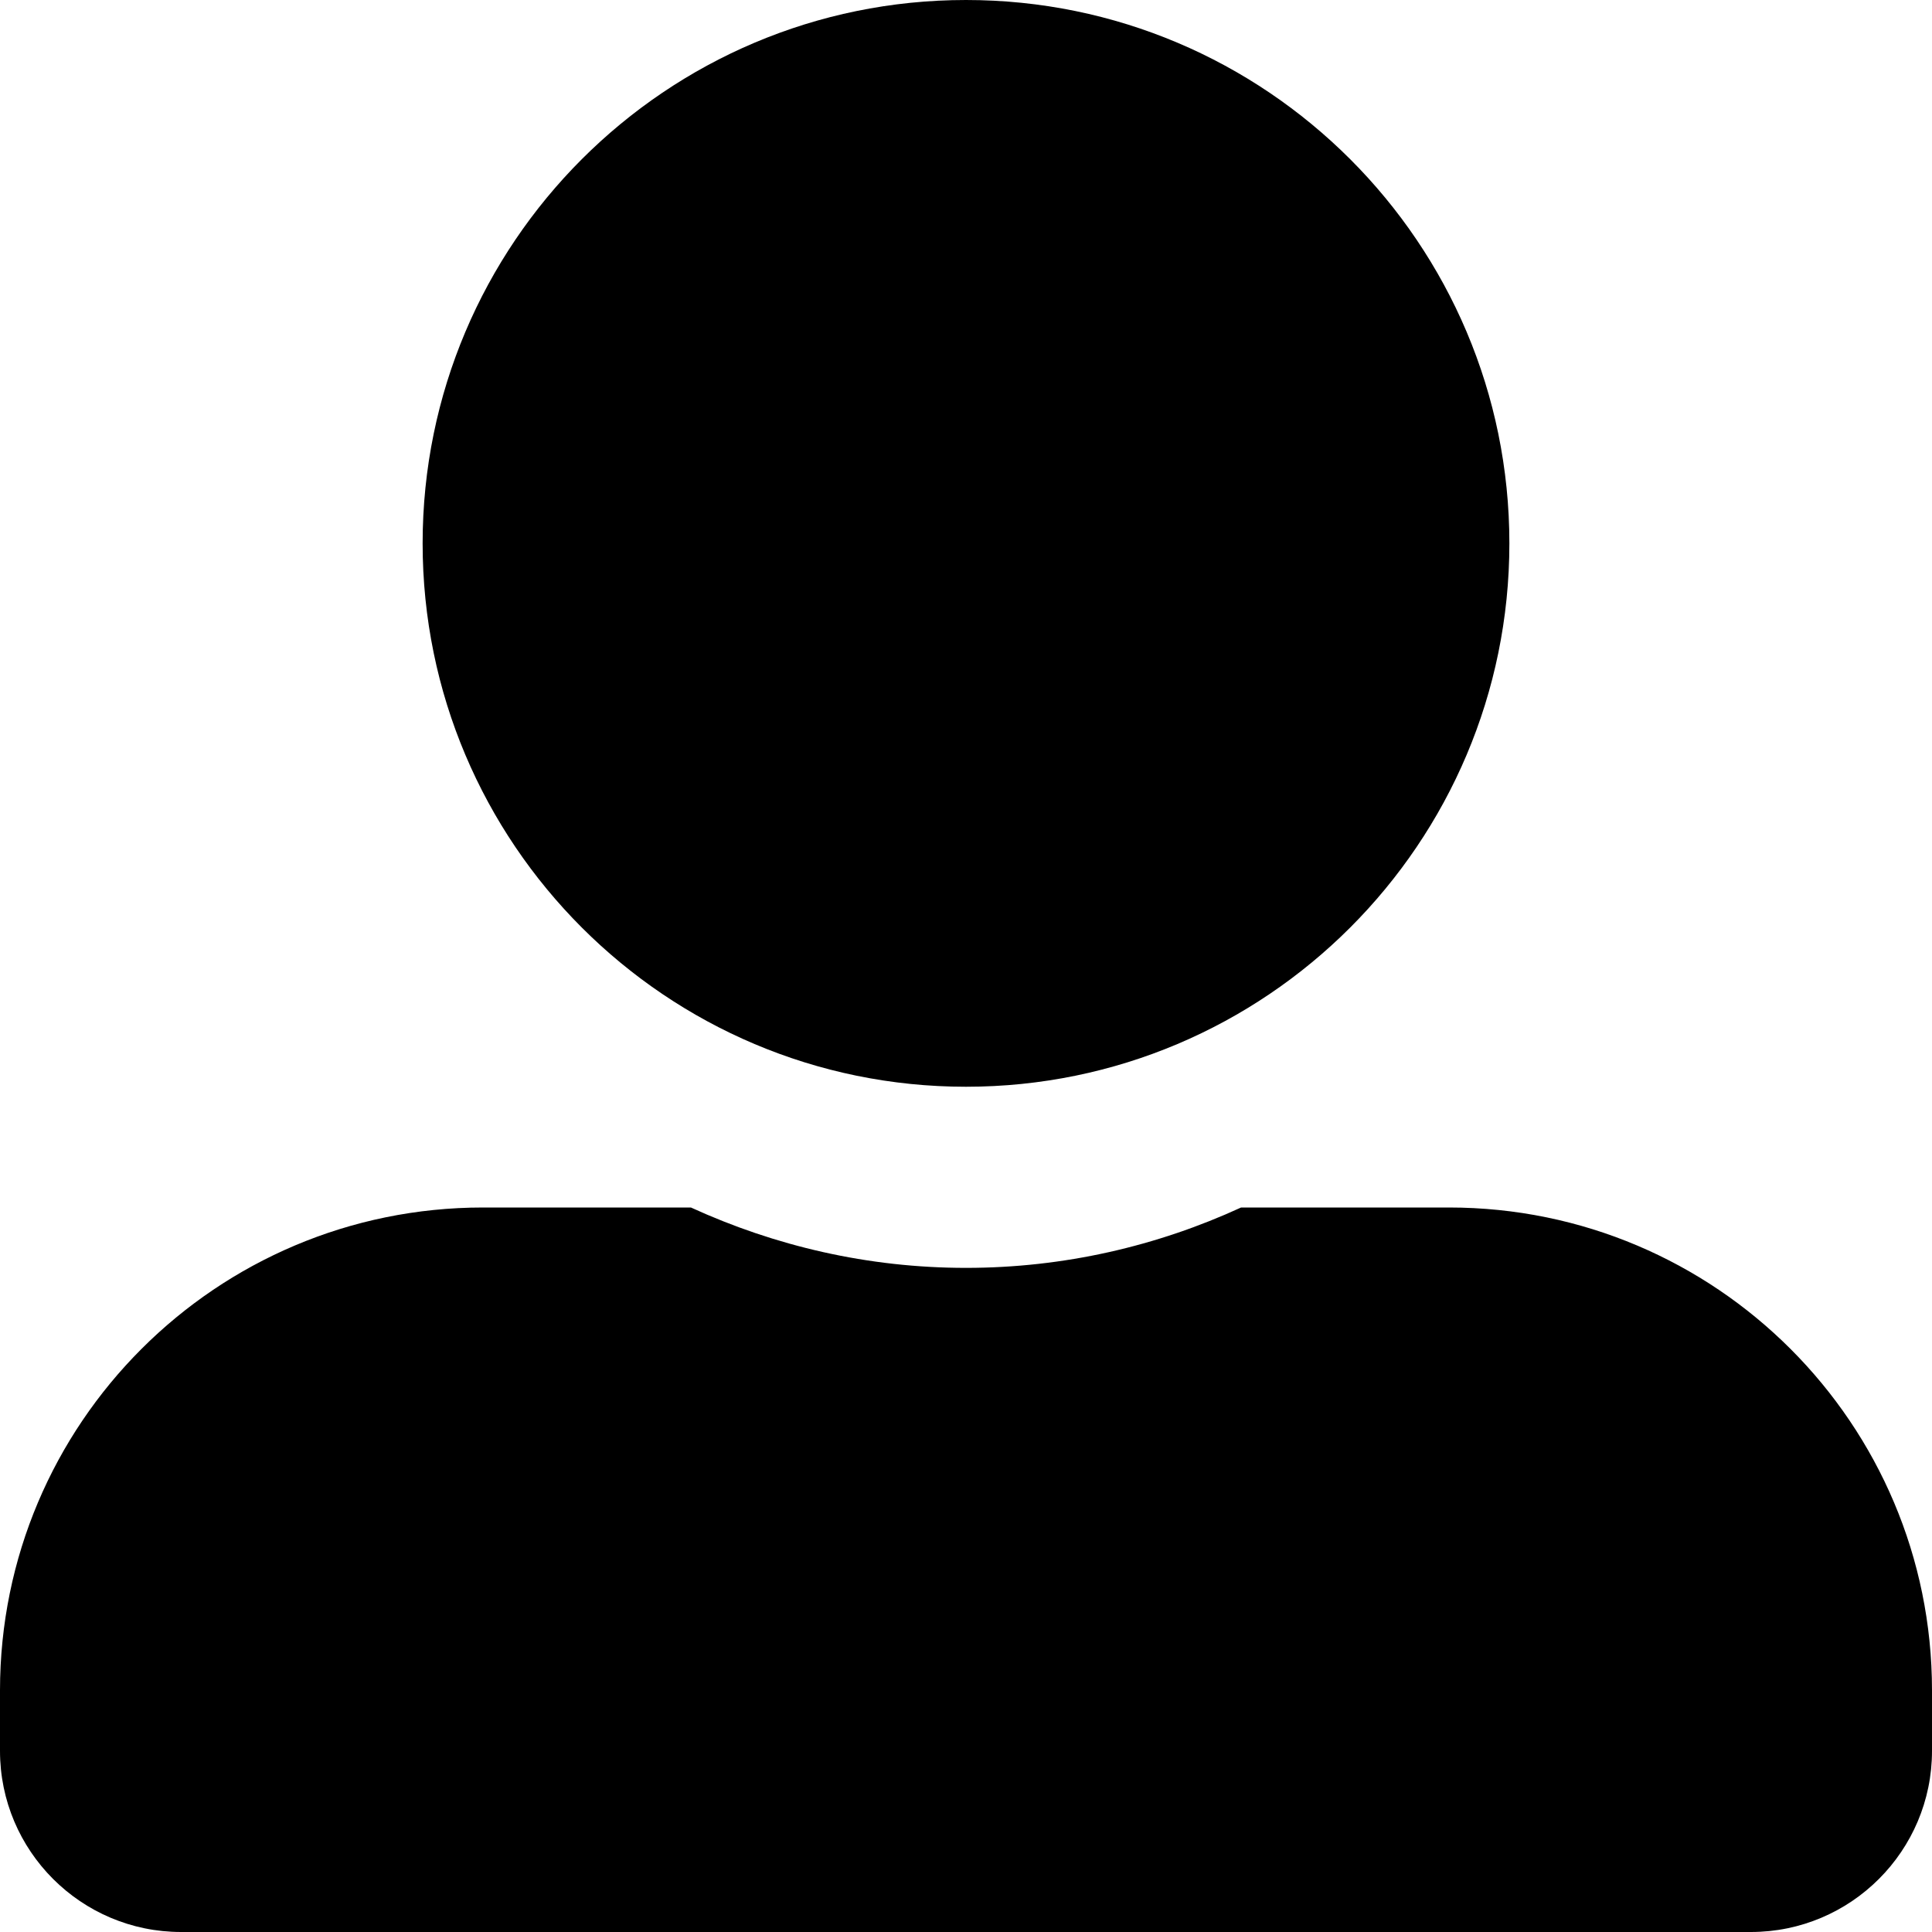
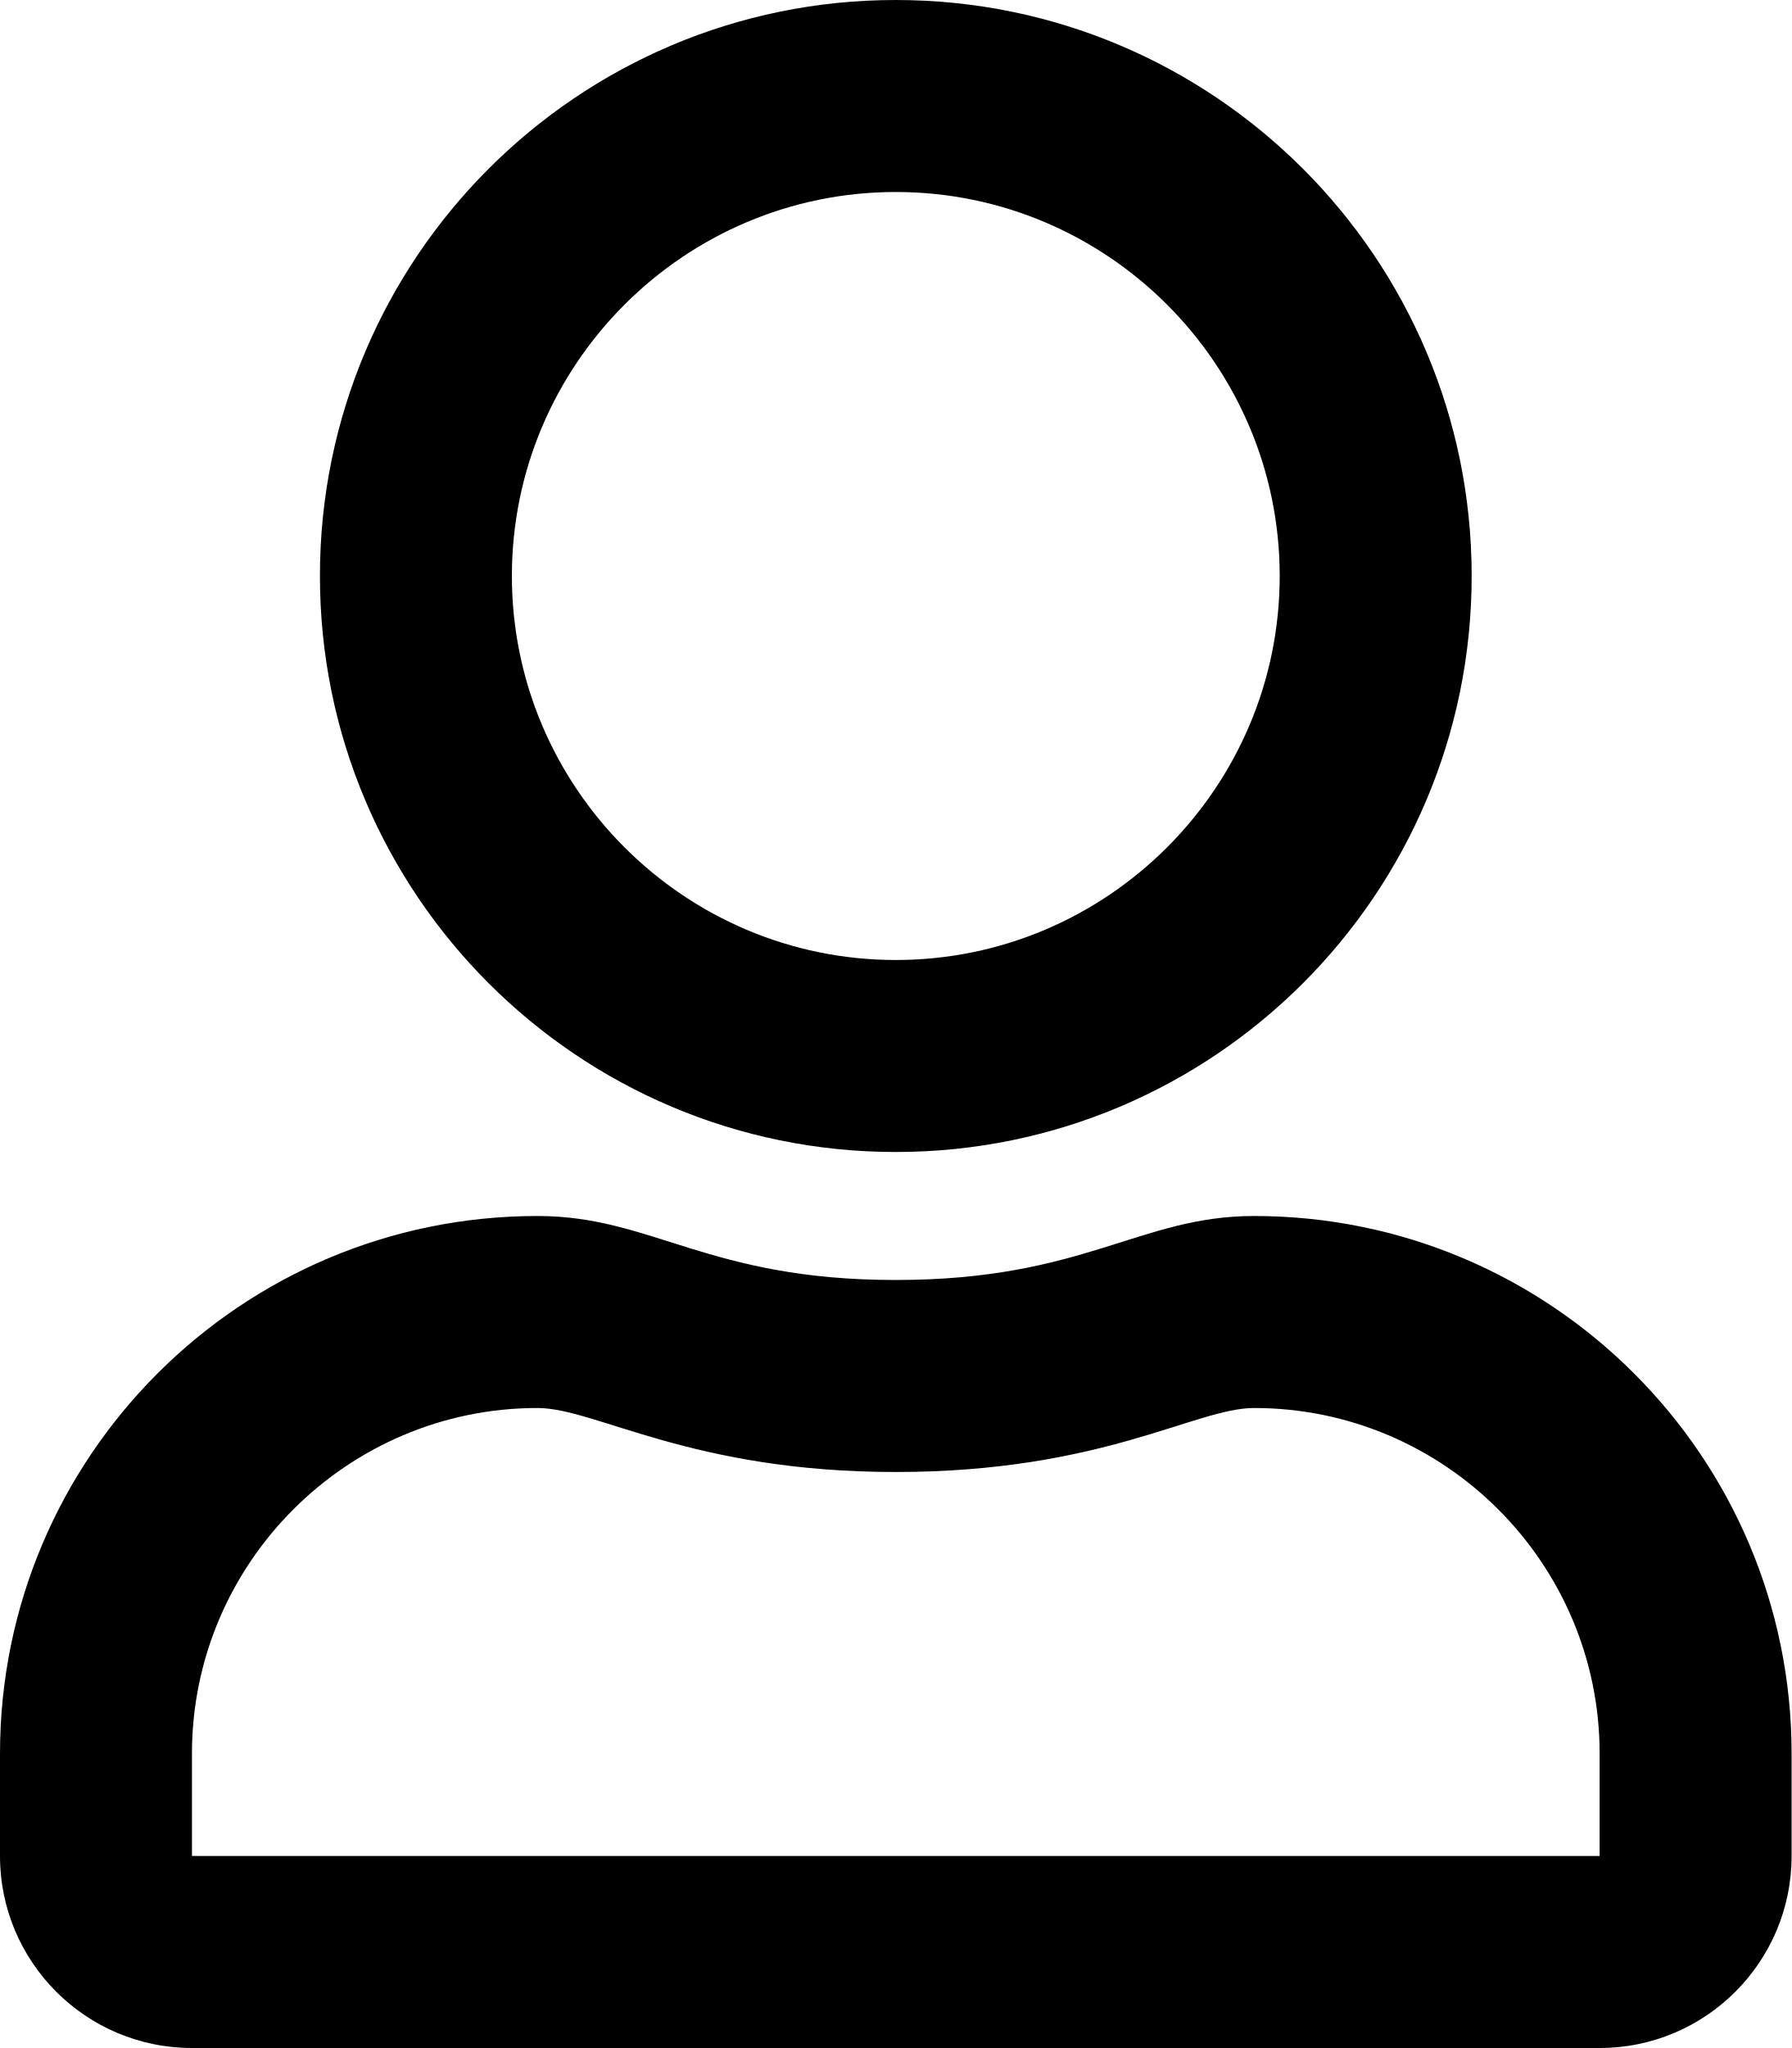
- <svg xmlns="http://www.w3.org/2000/svg" aria-hidden="true" data-prefix="fas" data-icon="user-alt" class="svg-inline--fa fa-user-alt fa-w-16" role="img" viewBox="0 0 512 512">
-   <path fill="currentColor" d="M256 288c79.5 0 144-64.5 144-144S335.5 0 256 0 112 64.5 112 144s64.5 144 144 144zm128 32h-55.1c-22.2 10.2-46.9 16-72.9 16s-50.6-5.8-72.9-16H128C57.3 320 0 377.3 0 448v16c0 26.5 21.5 48 48 48h416c26.5 0 48-21.5 48-48v-16c0-70.7-57.3-128-128-128z" />
+ <svg xmlns="http://www.w3.org/2000/svg" aria-hidden="true" data-prefix="far" data-icon="user" class="svg-inline--fa fa-user fa-w-14" role="img" viewBox="0 0 448 512">
+   <path fill="currentColor" d="M313.6 304c-28.7 0-42.5 16-89.6 16-47.1 0-60.8-16-89.6-16C60.2 304 0 364.2 0 438.4V464c0 26.5 21.5 48 48 48h352c26.5 0 48-21.5 48-48v-25.6c0-74.2-60.2-134.4-134.4-134.4zM400 464H48v-25.6c0-47.6 38.8-86.4 86.4-86.4 14.6 0 38.3 16 89.6 16 51.7 0 74.9-16 89.6-16 47.6 0 86.4 38.8 86.4 86.4V464zM224 288c79.5 0 144-64.5 144-144S303.5 0 224 0 80 64.5 80 144s64.5 144 144 144zm0-240c52.9 0 96 43.1 96 96s-43.1 96-96 96-96-43.1-96-96 43.1-96 96-96z" />
</svg>
